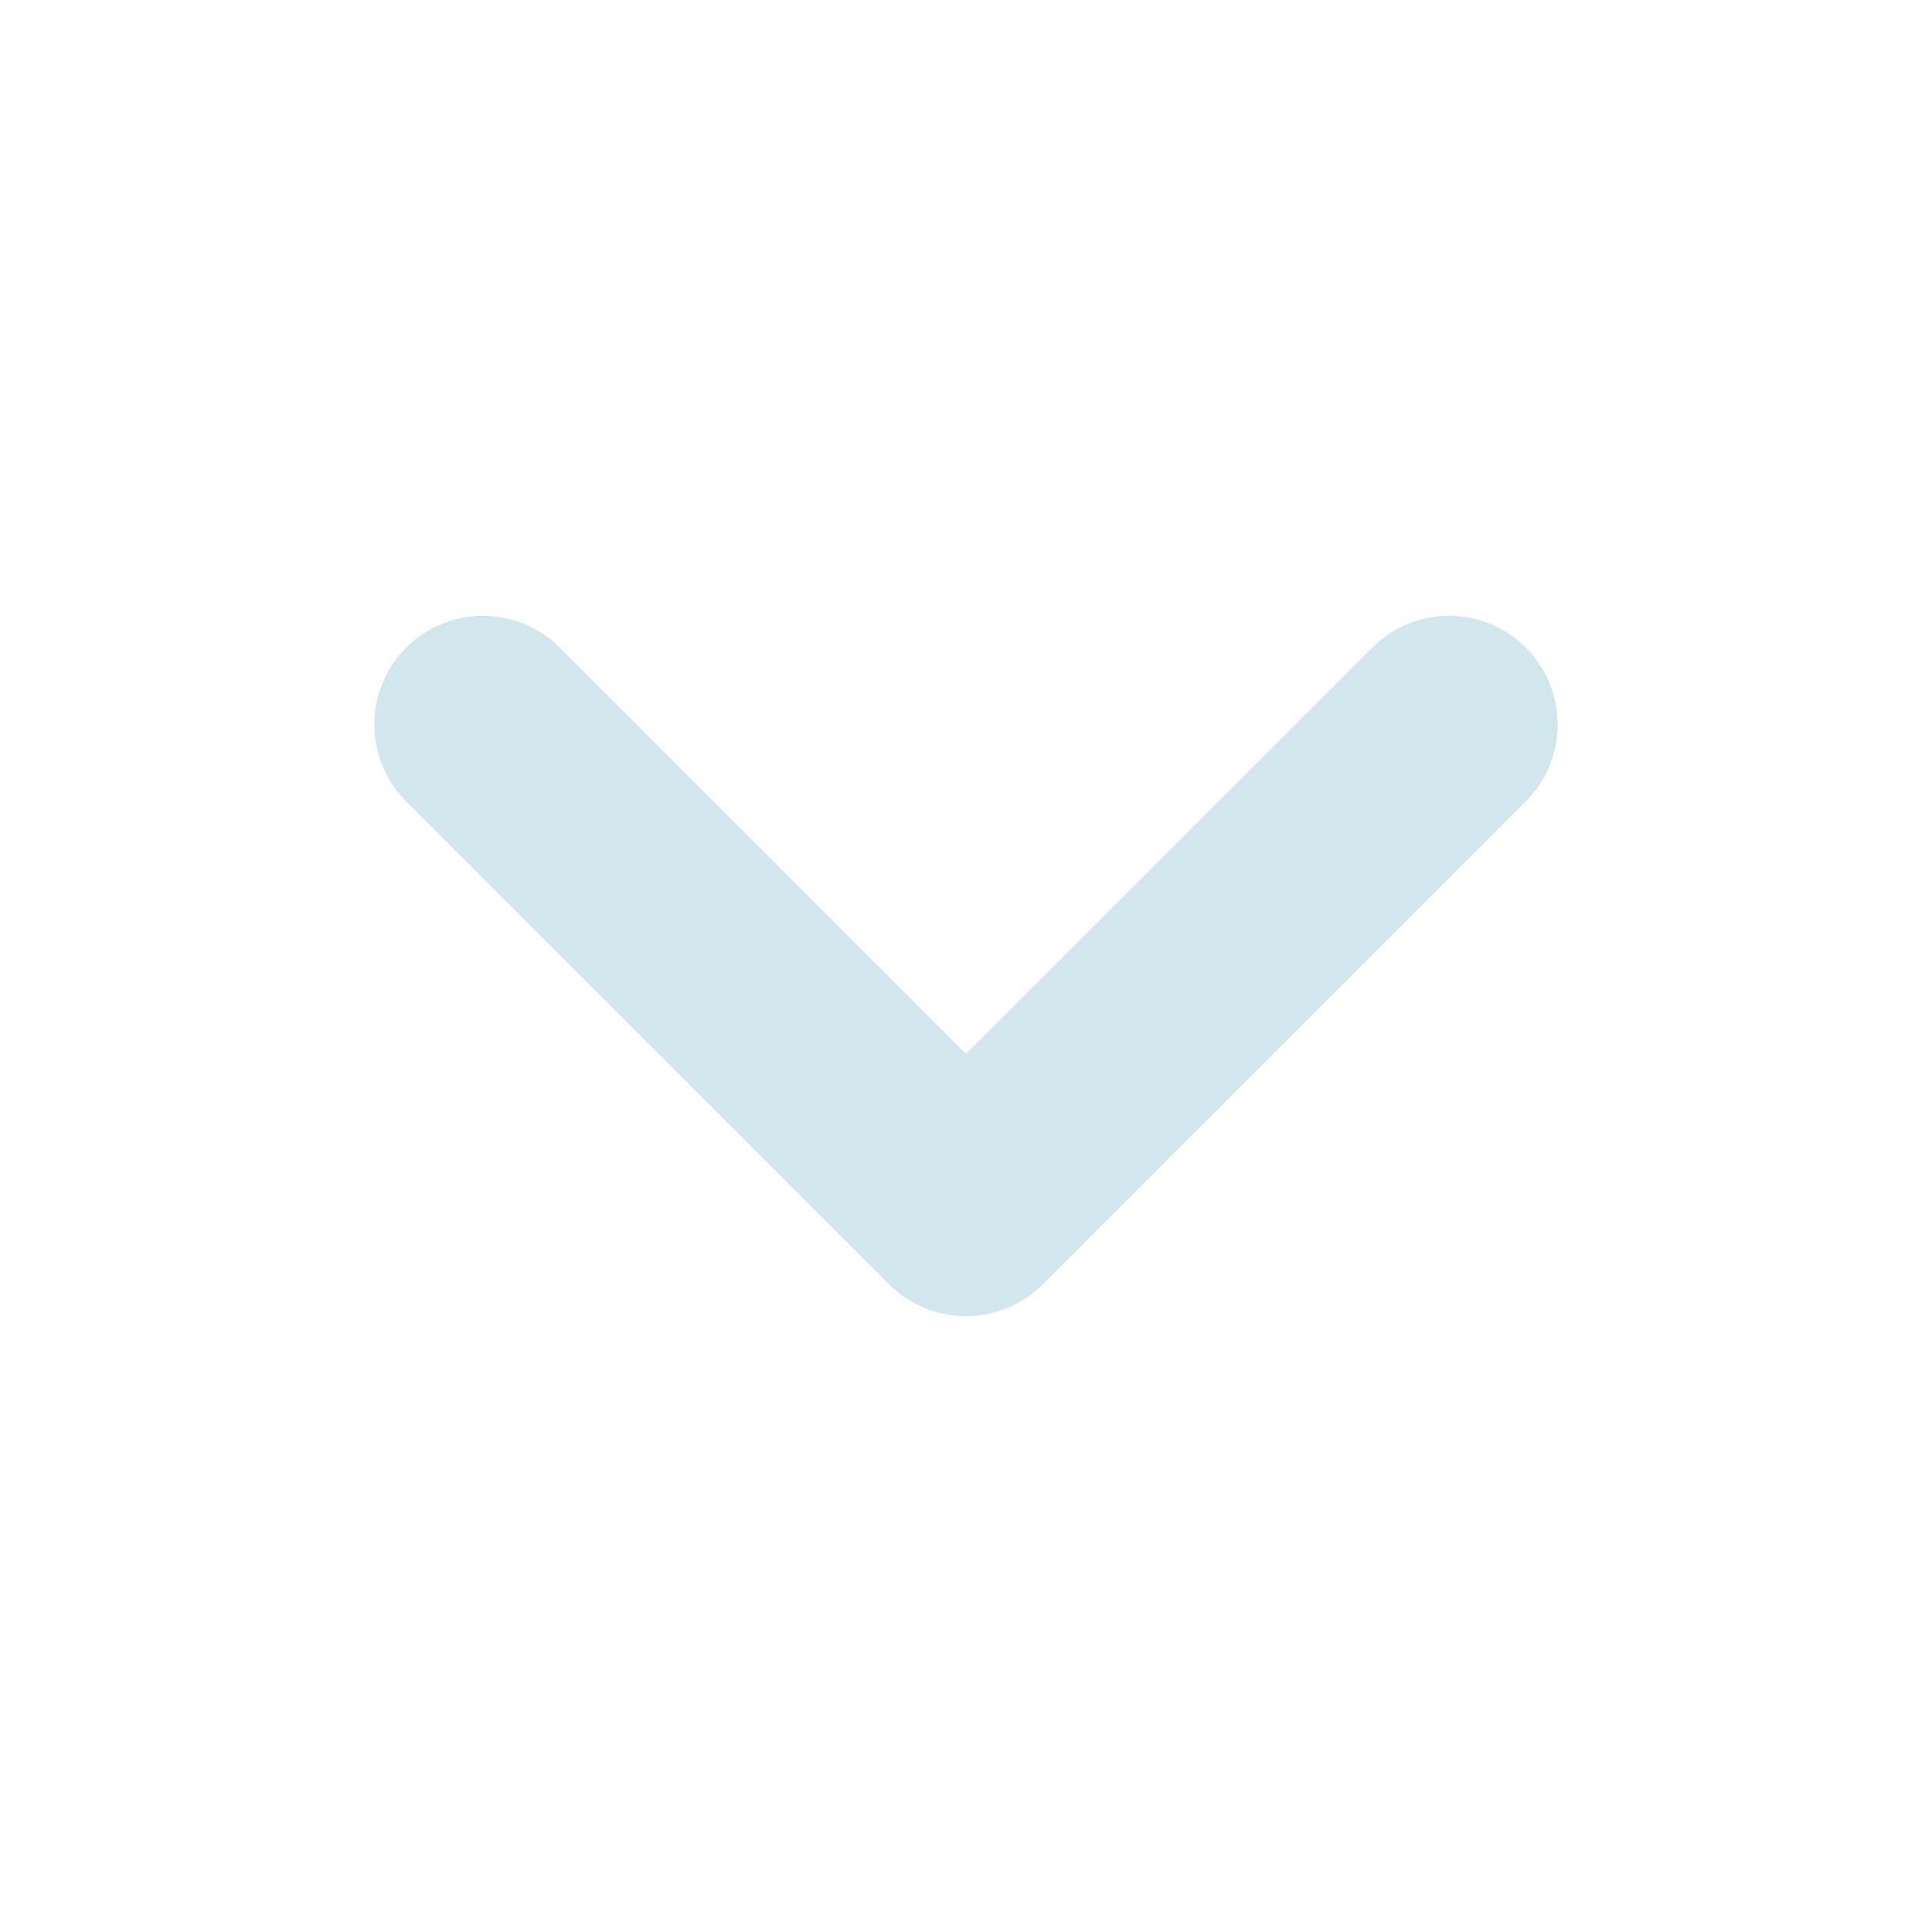
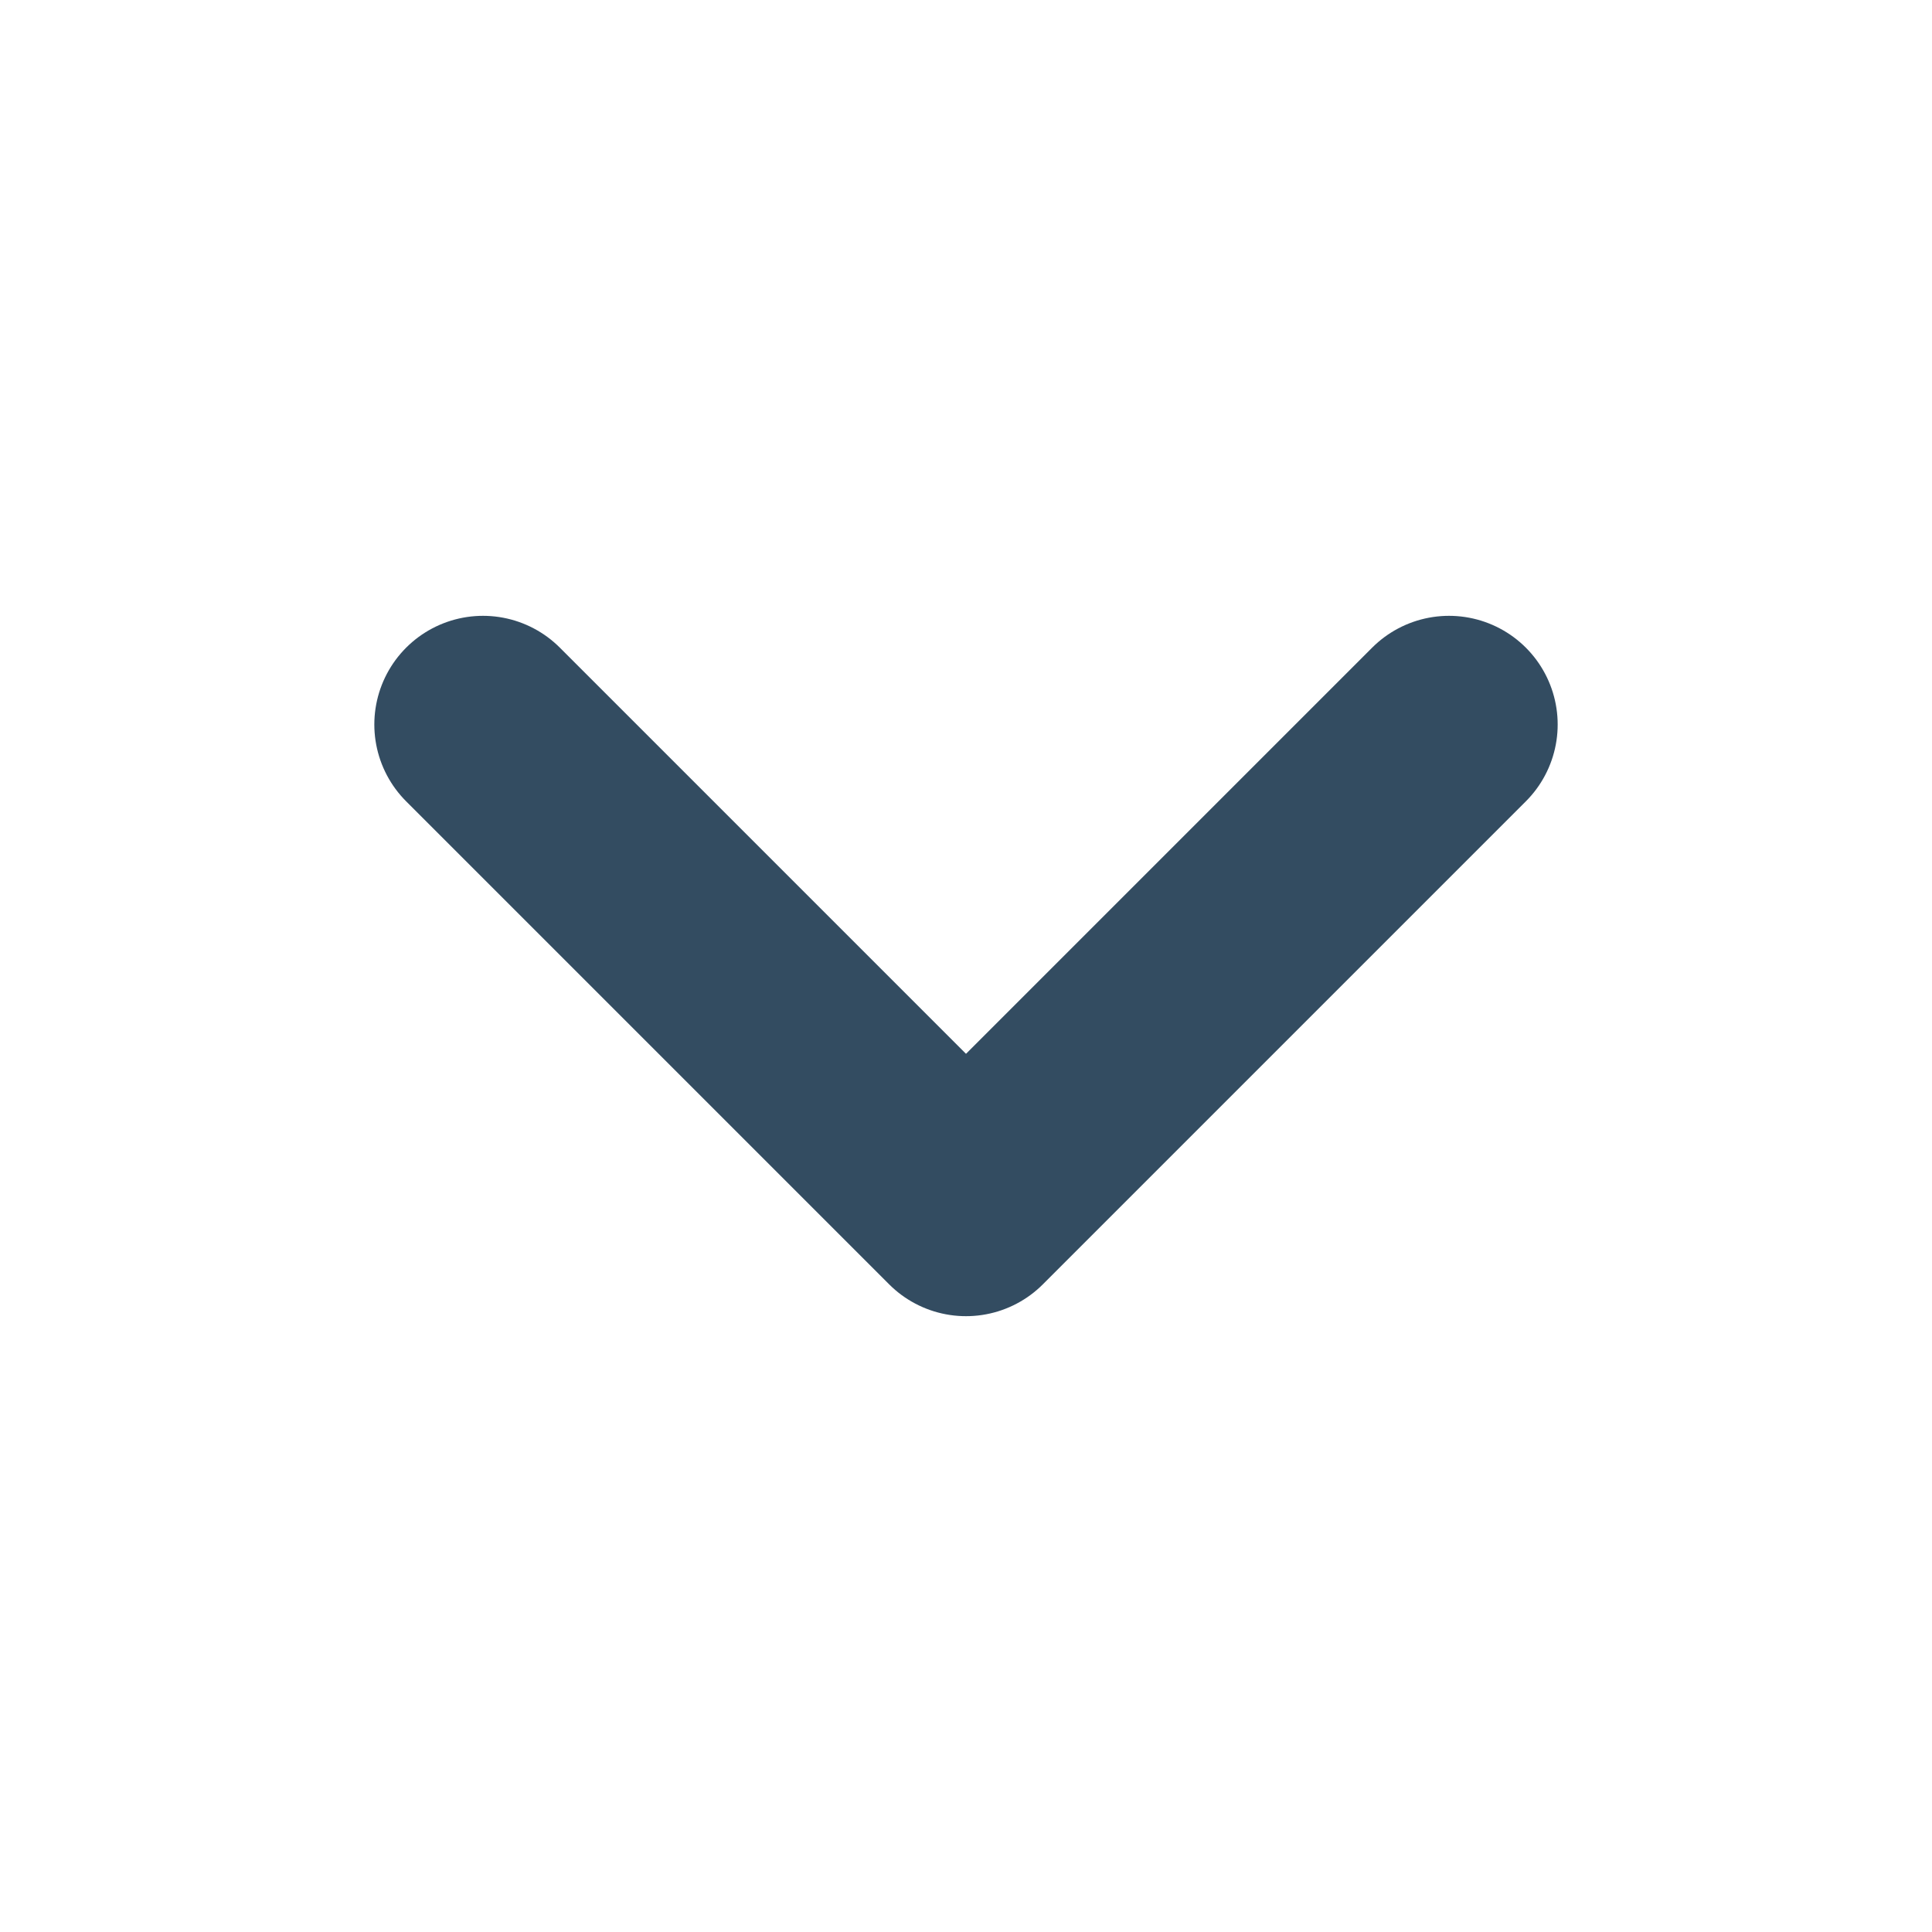
<svg xmlns="http://www.w3.org/2000/svg" width="16" height="16" viewBox="0 0 16 16">
-   <path d="M4 6l4 4 4-4" fill="none" stroke="#d2e6ee" stroke-width="1.8" stroke-linecap="round" stroke-linejoin="round" />
+   <path d="M4 6l4 4 4-4" fill="none" stroke="#334c61" stroke-width="1.8" stroke-linecap="round" stroke-linejoin="round" />
</svg>
